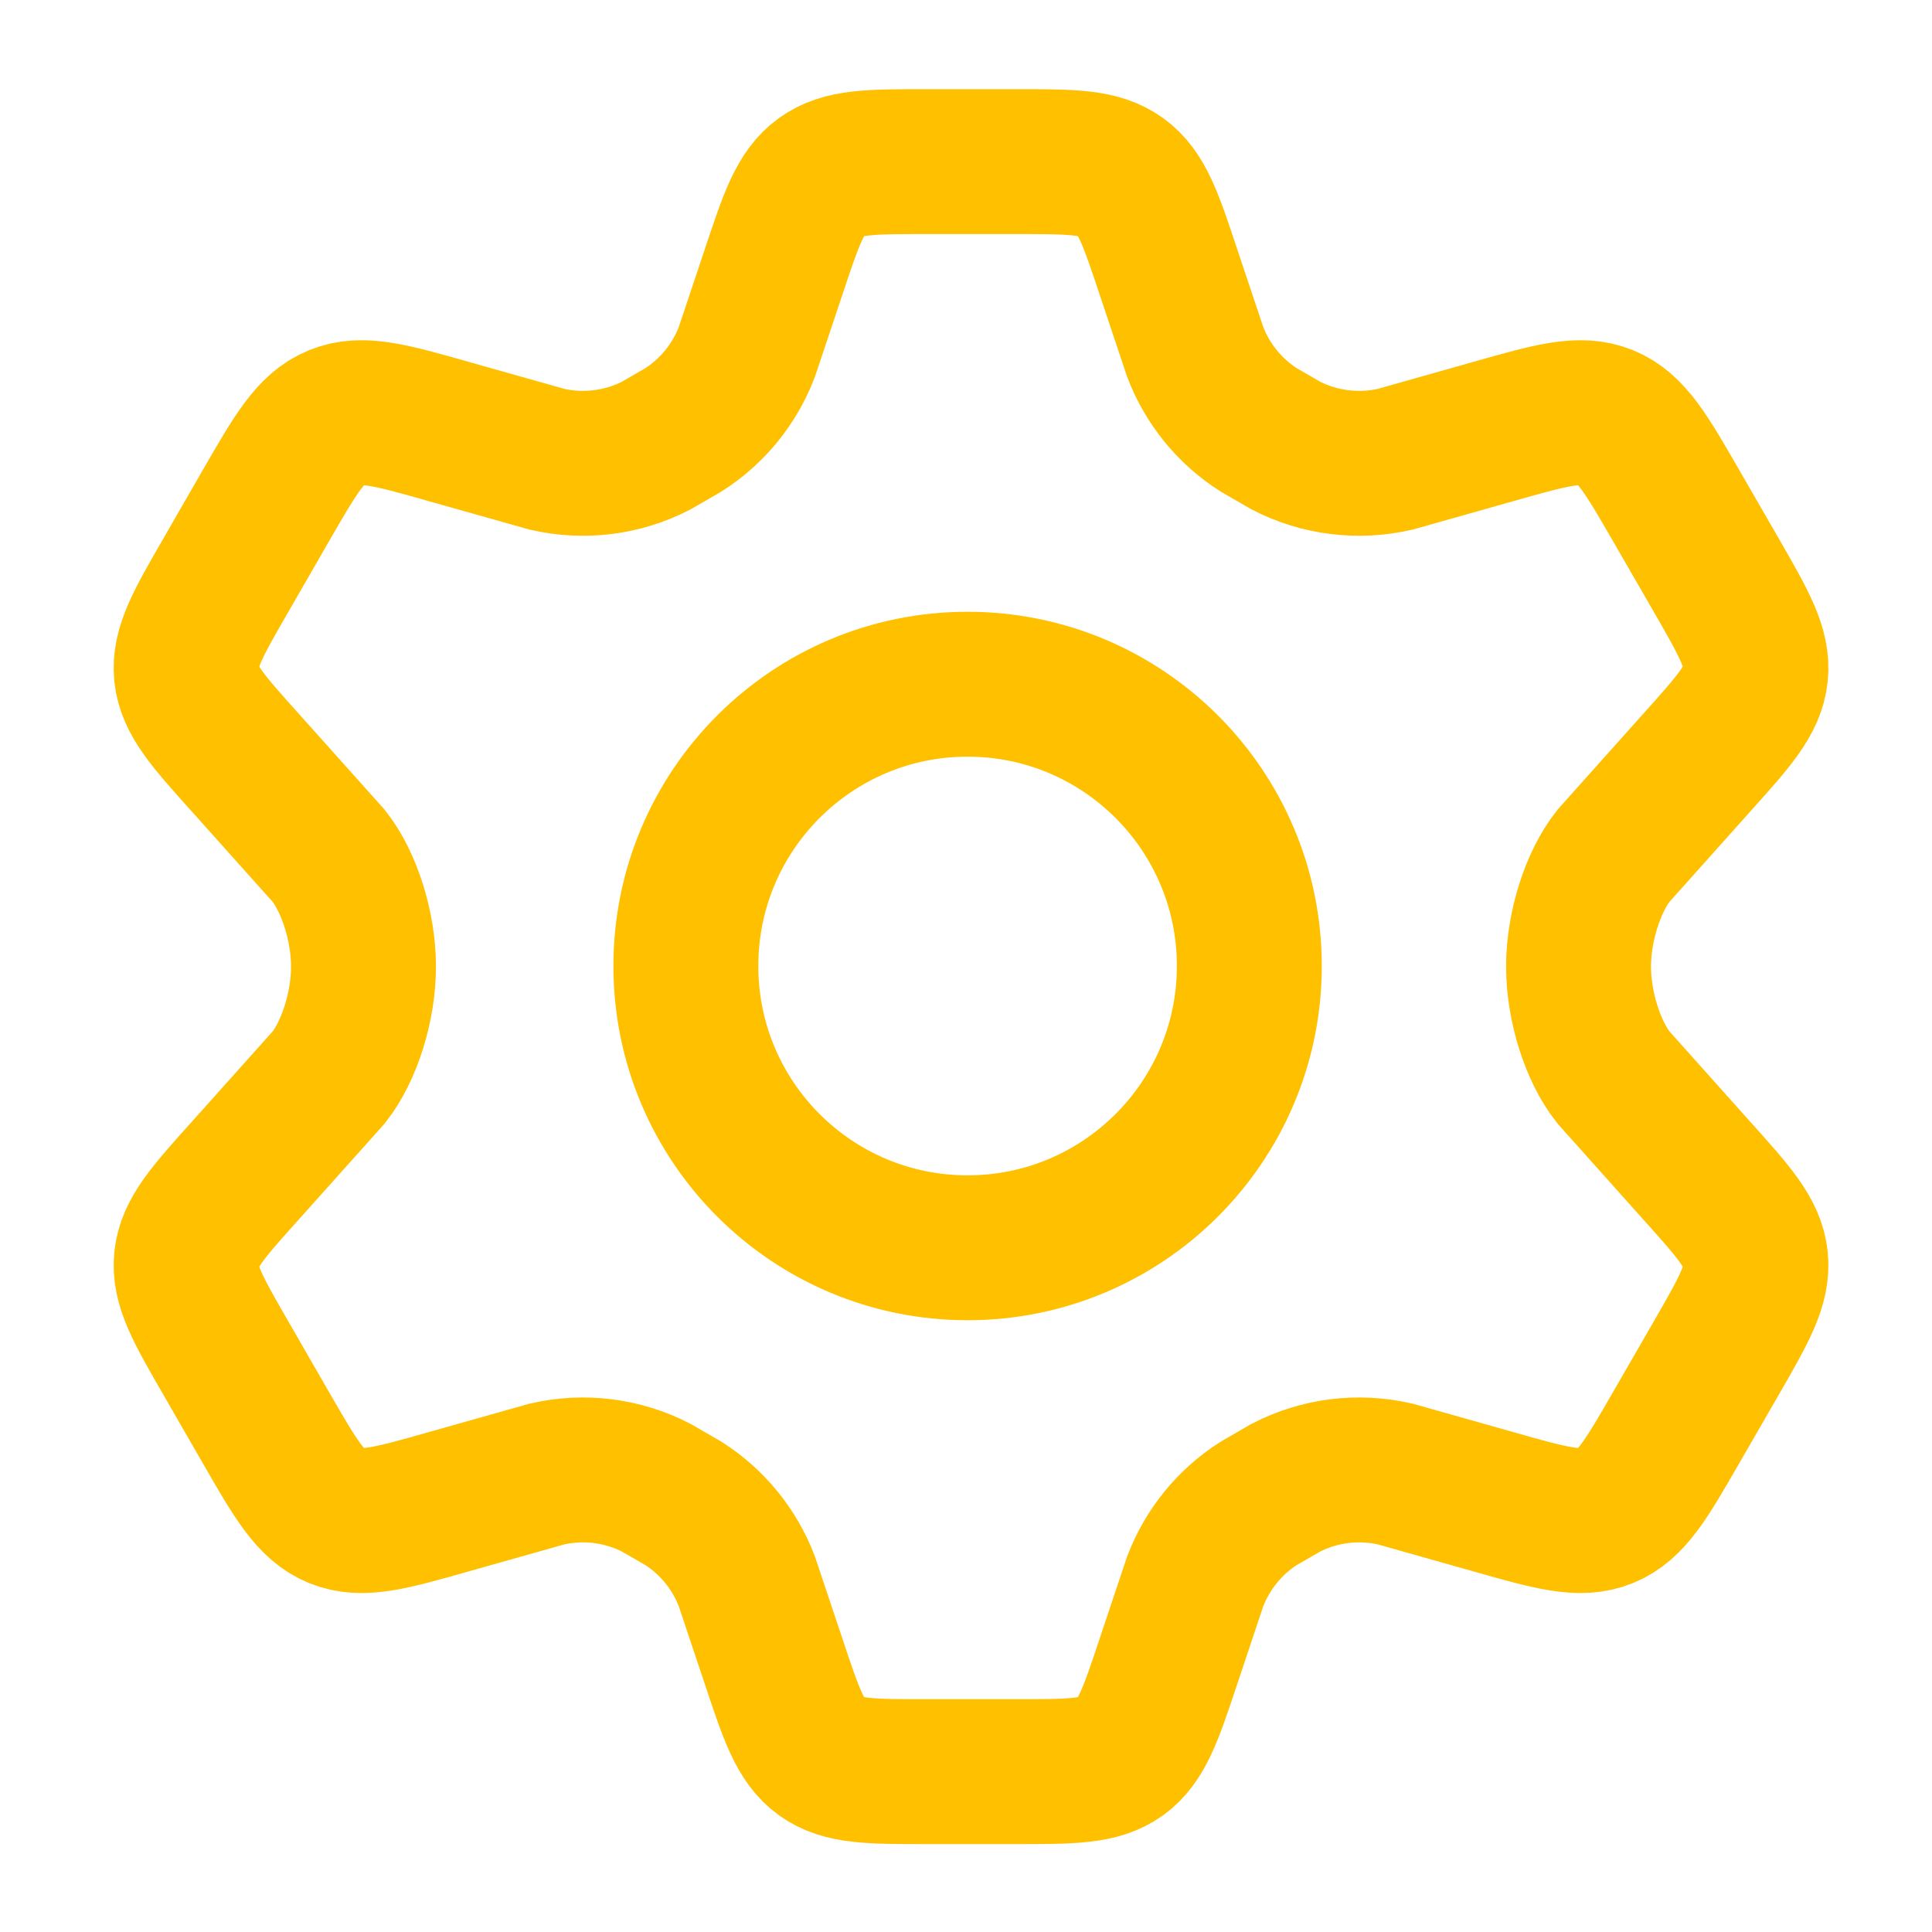
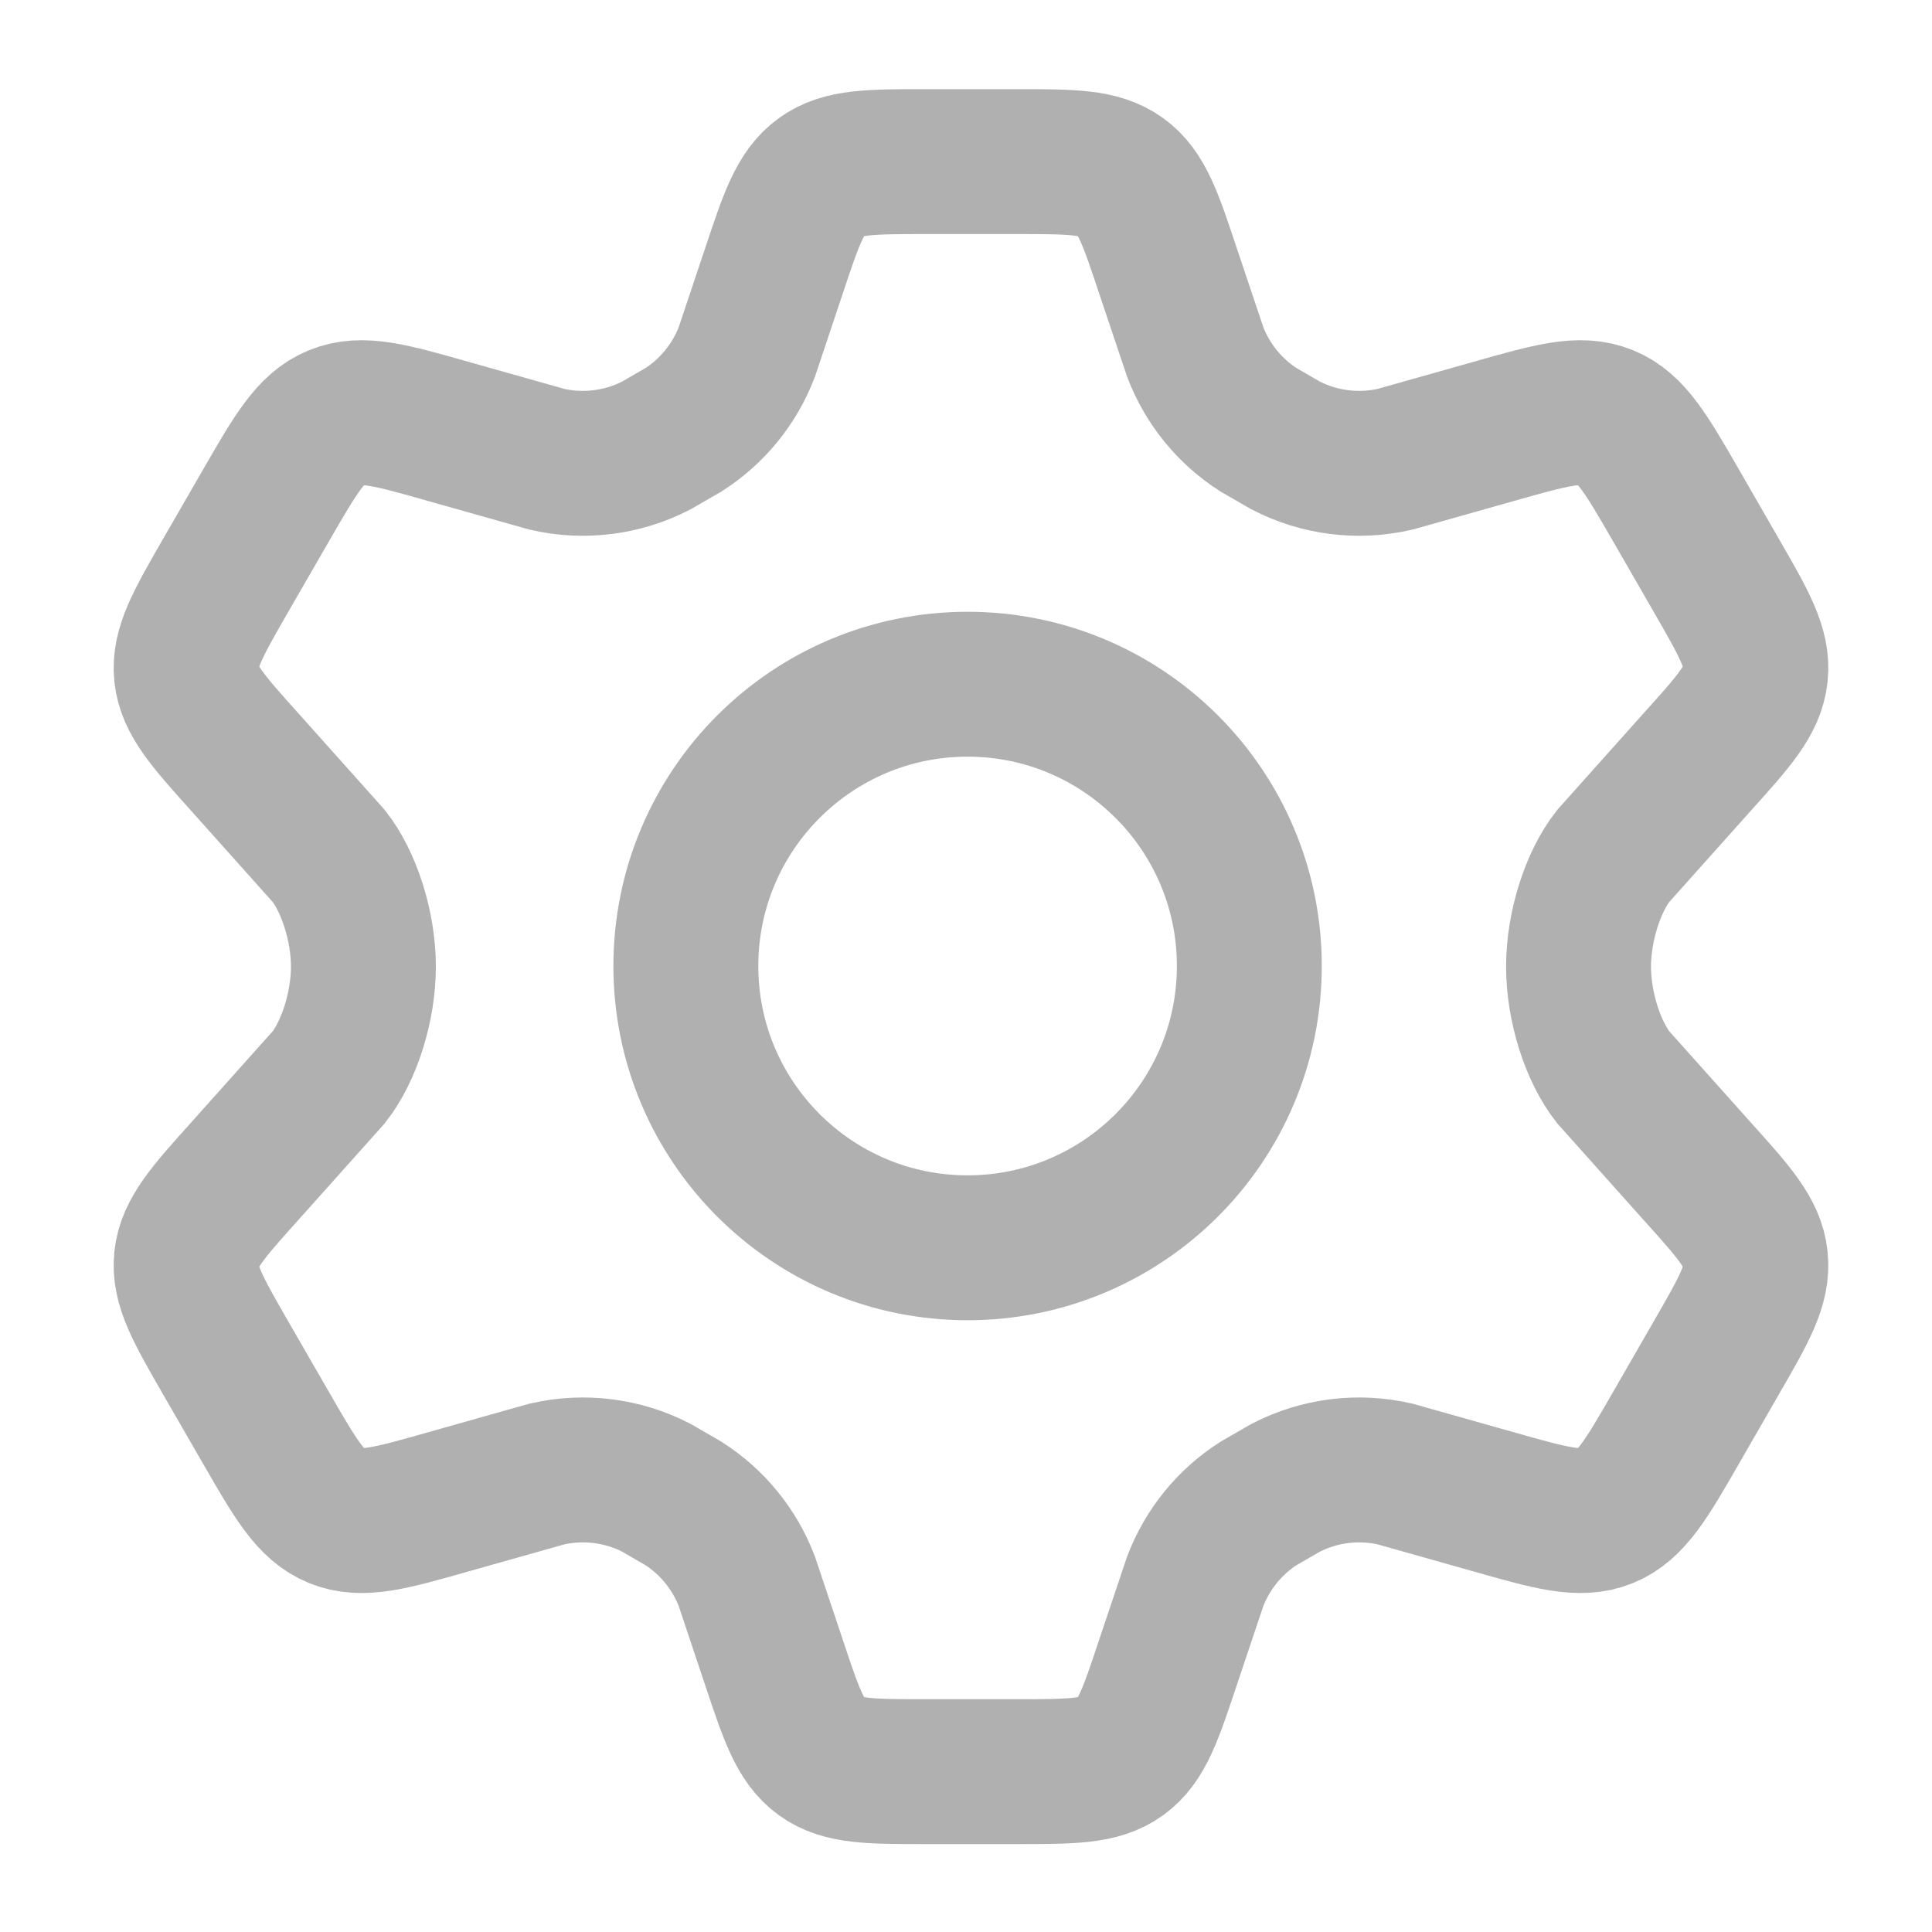
<svg xmlns="http://www.w3.org/2000/svg" width="20" height="20" viewBox="0 0 20 20" fill="none">
-   <path d="M17.765 5.951L17.353 5.237C17.042 4.698 16.887 4.428 16.622 4.32C16.357 4.212 16.058 4.297 15.459 4.467L14.443 4.754C14.06 4.842 13.659 4.792 13.31 4.612L13.03 4.45C12.73 4.259 12.5 3.976 12.373 3.644L12.095 2.813C11.912 2.263 11.82 1.988 11.602 1.831C11.384 1.673 11.095 1.673 10.517 1.673H9.588C9.009 1.673 8.72 1.673 8.502 1.831C8.284 1.988 8.192 2.263 8.009 2.813L7.731 3.644C7.604 3.976 7.374 4.259 7.074 4.45L6.794 4.612C6.445 4.792 6.044 4.842 5.662 4.754L4.645 4.467C4.046 4.297 3.747 4.212 3.482 4.32C3.217 4.428 3.062 4.698 2.751 5.237L2.34 5.951C2.048 6.457 1.902 6.71 1.93 6.98C1.959 7.249 2.154 7.466 2.544 7.9L3.404 8.861C3.614 9.127 3.763 9.59 3.763 10.006C3.763 10.423 3.614 10.886 3.404 11.152L2.544 12.113C2.154 12.547 1.959 12.764 1.93 13.033C1.902 13.303 2.048 13.556 2.34 14.062L2.751 14.776C3.062 15.316 3.217 15.585 3.482 15.693C3.747 15.801 4.046 15.716 4.645 15.546L5.662 15.259C6.044 15.171 6.445 15.221 6.794 15.401L7.074 15.563C7.374 15.754 7.604 16.037 7.731 16.369L8.009 17.2C8.192 17.75 8.284 18.025 8.502 18.183C8.72 18.34 9.009 18.34 9.588 18.34H10.517C11.095 18.34 11.384 18.34 11.602 18.183C11.82 18.025 11.912 17.75 12.095 17.2L12.373 16.369C12.5 16.037 12.73 15.754 13.03 15.563L13.31 15.401C13.659 15.221 14.06 15.171 14.443 15.259L15.459 15.546C16.058 15.716 16.357 15.801 16.622 15.693C16.887 15.585 17.042 15.316 17.353 14.776L17.353 14.776L17.765 14.062C18.056 13.556 18.202 13.303 18.174 13.033C18.145 12.764 17.95 12.547 17.56 12.113L16.701 11.152C16.491 10.886 16.341 10.423 16.341 10.006C16.341 9.59 16.491 9.127 16.701 8.861L17.56 7.9C17.95 7.466 18.145 7.249 18.174 6.98C18.202 6.71 18.056 6.457 17.765 5.951Z" stroke="#FFC000" stroke-width="1.5" stroke-linecap="round" />
-   <path d="M12.933 10C12.933 11.611 11.627 12.917 10.016 12.917C8.405 12.917 7.1 11.611 7.1 10C7.1 8.389 8.405 7.083 10.016 7.083C11.627 7.083 12.933 8.389 12.933 10Z" stroke="#FFC000" stroke-width="1.5" />
+   <path d="M17.764 5.951L17.353 5.237C17.042 4.698 16.886 4.428 16.622 4.32C16.357 4.212 16.058 4.297 15.459 4.467L14.442 4.754C14.06 4.842 13.659 4.792 13.31 4.612L13.029 4.45C12.73 4.259 12.5 3.976 12.373 3.644L12.094 2.813C11.911 2.263 11.82 1.988 11.602 1.831C11.384 1.673 11.095 1.673 10.516 1.673H9.587C9.009 1.673 8.719 1.673 8.502 1.831C8.284 1.988 8.192 2.263 8.009 2.813L7.731 3.644C7.604 3.976 7.373 4.259 7.074 4.45L6.793 4.612C6.444 4.792 6.043 4.842 5.661 4.754L4.644 4.467C4.046 4.297 3.747 4.212 3.482 4.32C3.217 4.428 3.062 4.698 2.751 5.237L2.339 5.951C2.048 6.457 1.902 6.71 1.93 6.98C1.959 7.249 2.154 7.466 2.544 7.9L3.403 8.861C3.613 9.127 3.762 9.59 3.762 10.006C3.762 10.423 3.613 10.886 3.403 11.152L2.544 12.113C2.154 12.547 1.959 12.764 1.93 13.033C1.902 13.303 2.048 13.556 2.339 14.062L2.751 14.776C3.062 15.316 3.217 15.585 3.482 15.693C3.747 15.801 4.046 15.716 4.644 15.546L5.661 15.259C6.044 15.171 6.445 15.221 6.794 15.401L7.074 15.563C7.373 15.754 7.604 16.037 7.731 16.369L8.009 17.2C8.192 17.75 8.284 18.025 8.502 18.183C8.719 18.34 9.009 18.34 9.587 18.34H10.516C11.095 18.34 11.384 18.34 11.602 18.183C11.82 18.025 11.911 17.75 12.094 17.2L12.373 16.369C12.5 16.037 12.73 15.754 13.029 15.563L13.31 15.401C13.659 15.221 14.06 15.171 14.442 15.259L15.459 15.546C16.058 15.716 16.357 15.801 16.622 15.693C16.886 15.585 17.042 15.316 17.353 14.776L17.353 14.776L17.764 14.062C18.056 13.556 18.202 13.303 18.173 13.033C18.145 12.764 17.95 12.547 17.559 12.113L16.7 11.152C16.49 10.886 16.341 10.423 16.341 10.006C16.341 9.59 16.49 9.127 16.7 8.861L17.559 7.9C17.95 7.466 18.145 7.249 18.173 6.98C18.202 6.71 18.056 6.457 17.764 5.951Z" stroke="#B0B0B0" stroke-width="1.5" stroke-linecap="round" />
+   <path d="M12.933 10C12.933 11.611 11.627 12.917 10.016 12.917C8.405 12.917 7.1 11.611 7.1 10C7.1 8.389 8.405 7.083 10.016 7.083C11.627 7.083 12.933 8.389 12.933 10Z" stroke="#B0B0B0" stroke-width="1.5" />
</svg>
